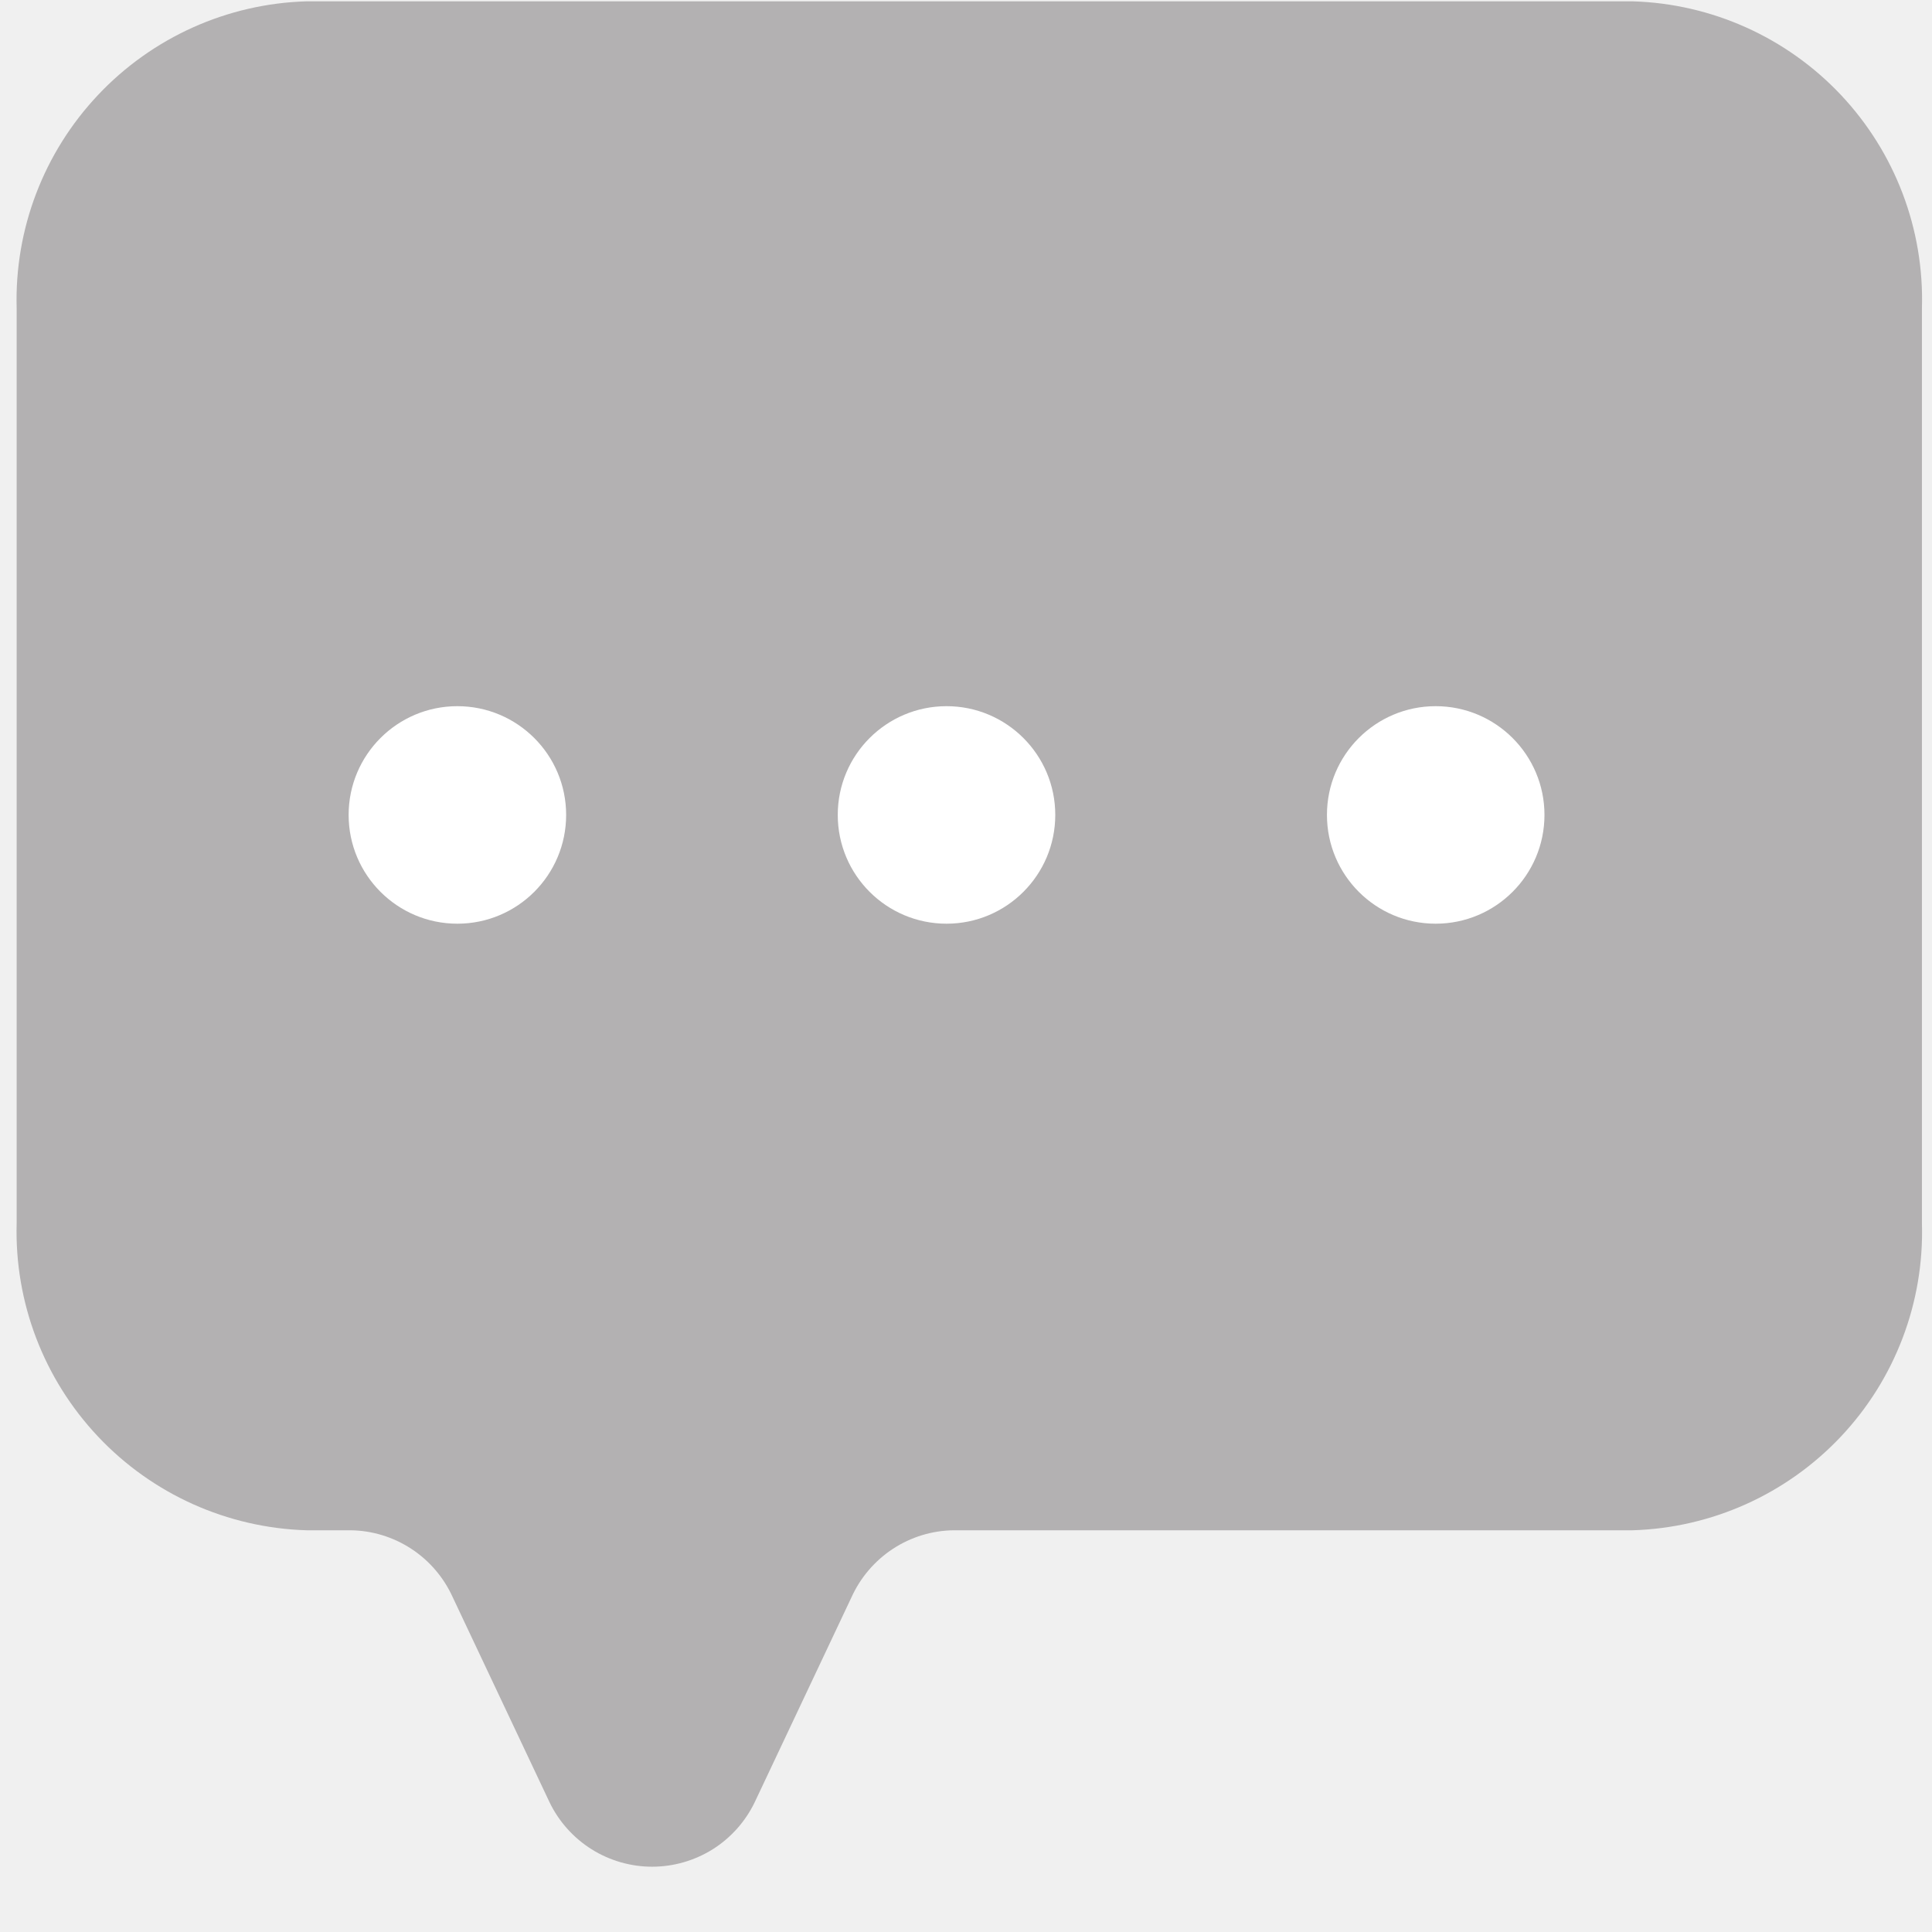
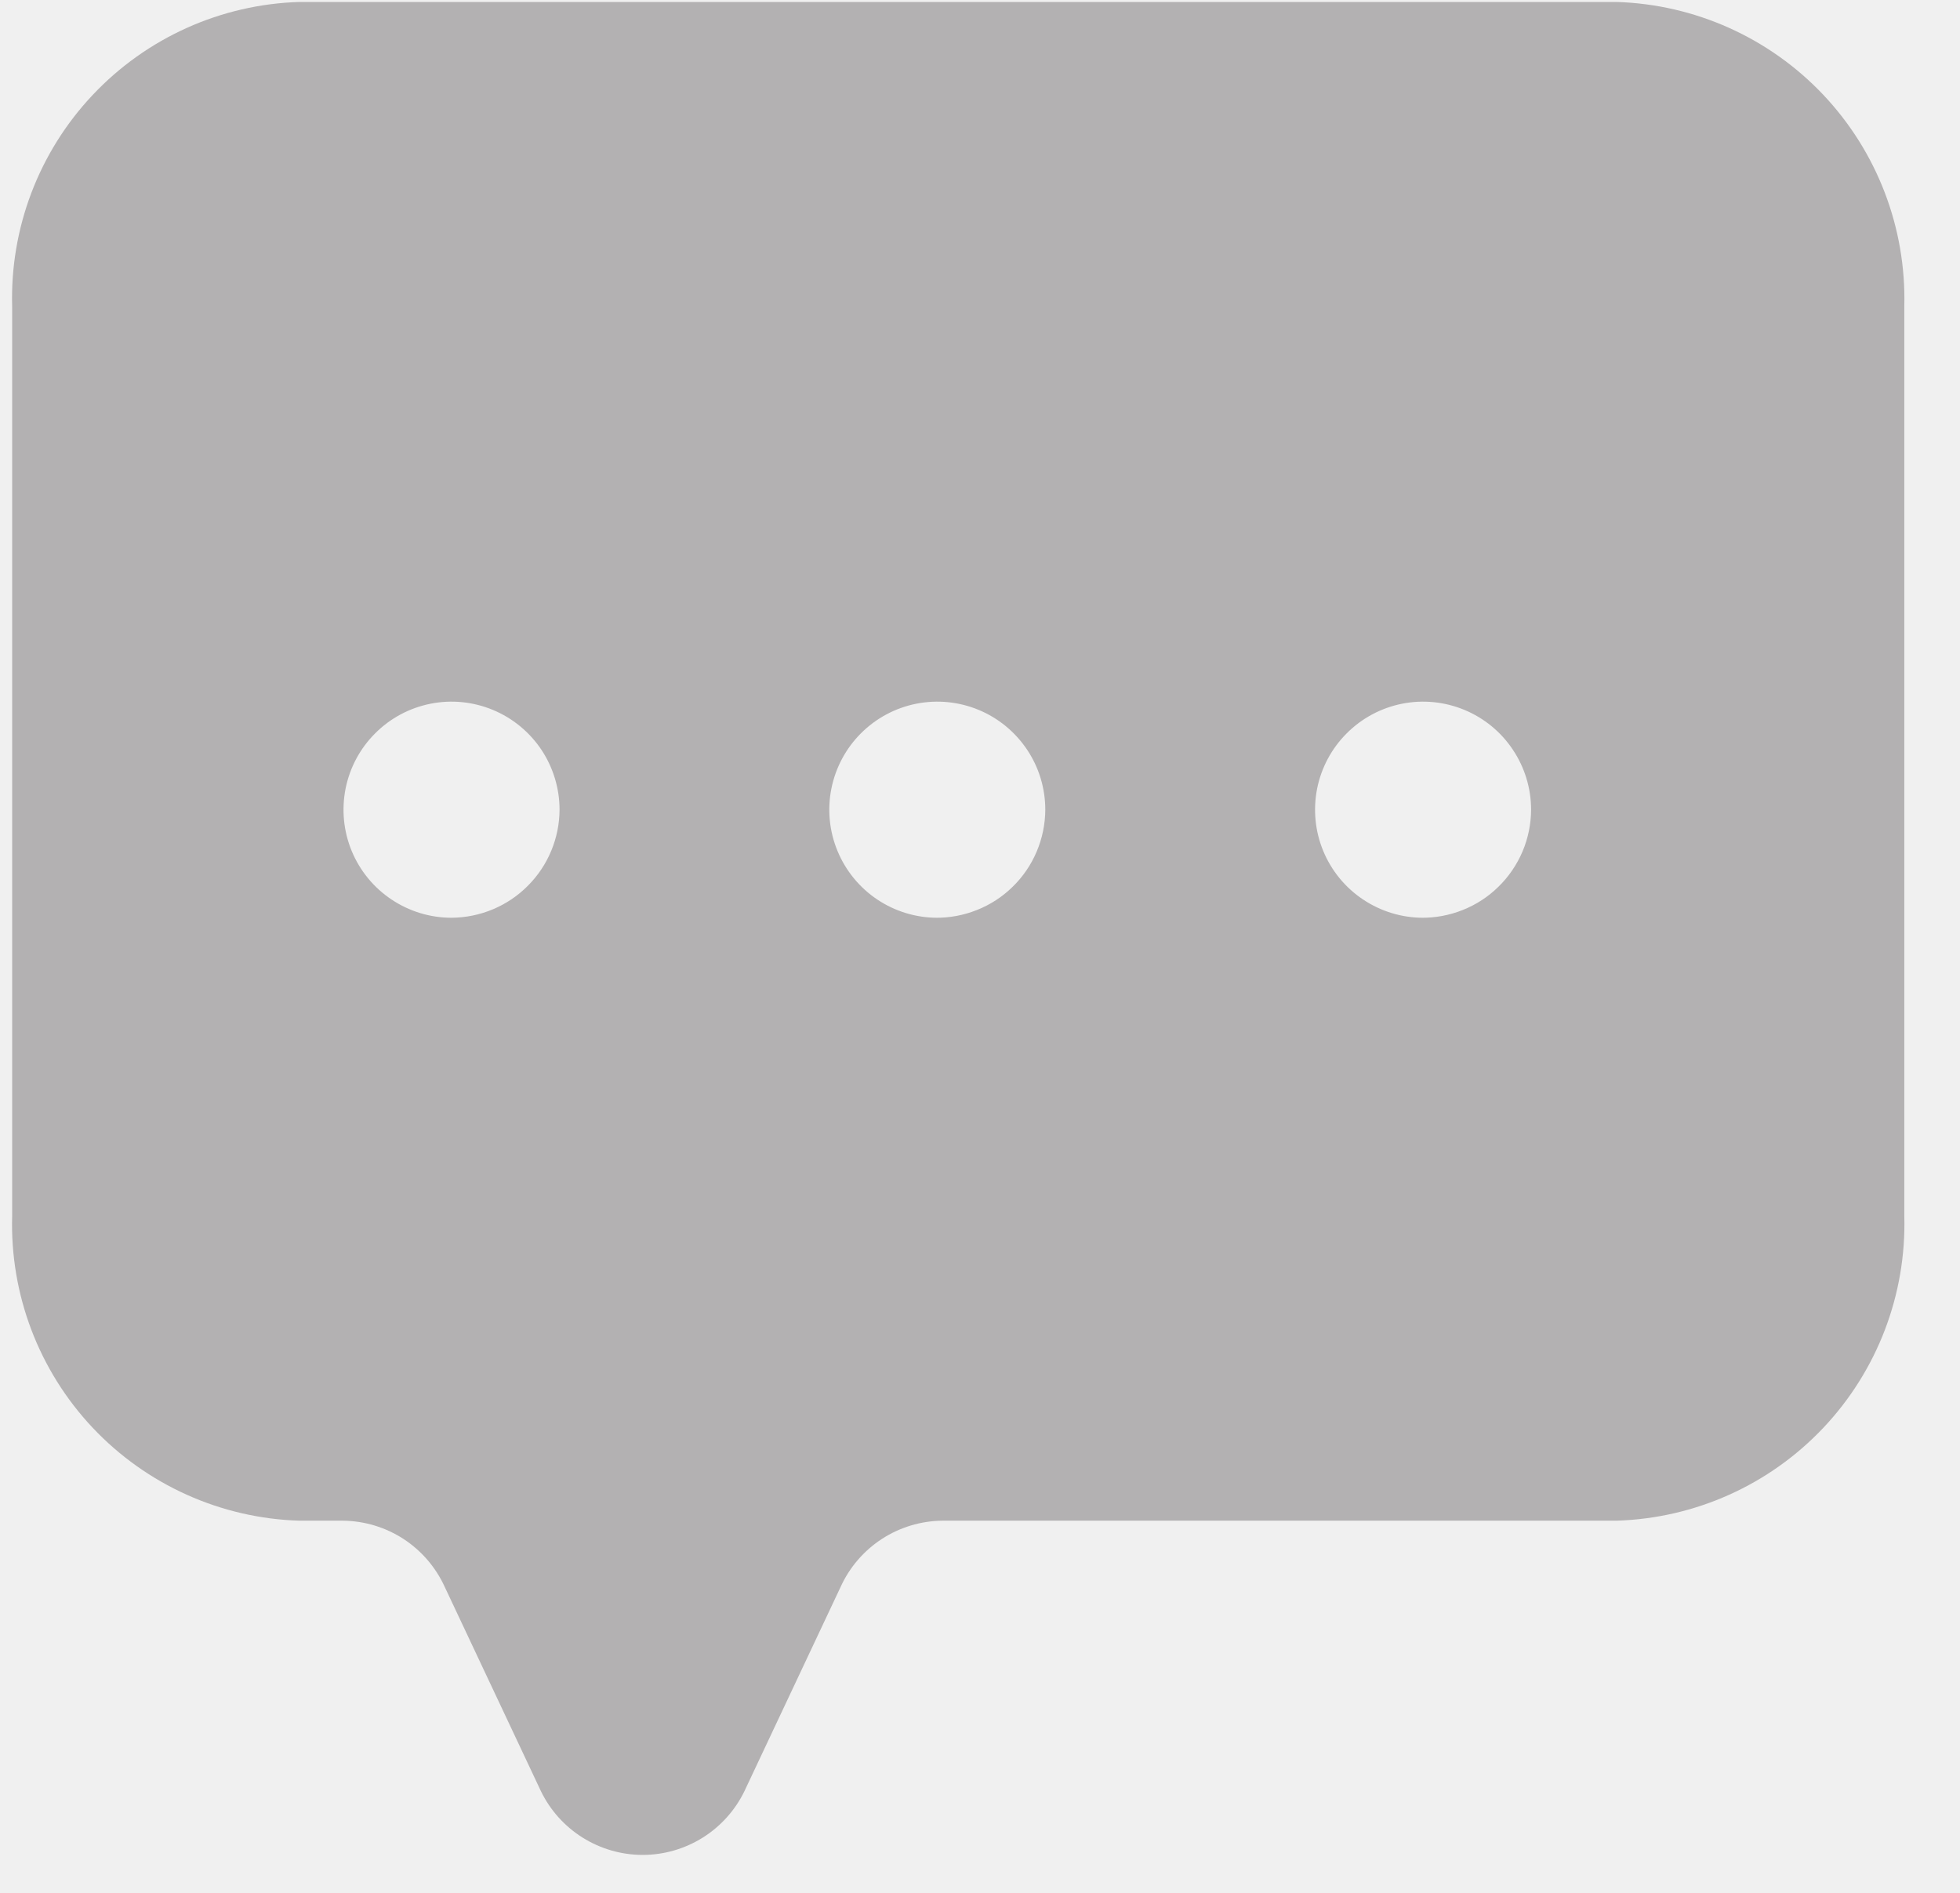
- <svg xmlns="http://www.w3.org/2000/svg" width="29" height="29" viewBox="0 0 29 29" fill="none">
-   <path d="M0.25 4.627V18.362C0.217 19.55 0.657 20.701 1.473 21.565C2.288 22.429 3.413 22.934 4.6 22.97H5.258C5.584 22.973 5.902 23.07 6.175 23.249C6.448 23.428 6.663 23.681 6.797 23.978L8.25 27.055C8.39 27.344 8.609 27.588 8.881 27.759C9.153 27.929 9.468 28.02 9.789 28.02C10.11 28.02 10.425 27.929 10.697 27.759C10.969 27.588 11.187 27.344 11.327 27.055L12.78 23.978C12.914 23.681 13.13 23.428 13.402 23.249C13.675 23.07 13.993 22.973 14.319 22.97H24.507C25.694 22.934 26.818 22.428 27.632 21.564C28.446 20.701 28.884 19.549 28.849 18.362V4.627C28.884 3.44 28.446 2.288 27.632 1.424C26.818 0.561 25.694 0.055 24.507 0.02H4.6C3.413 0.055 2.288 0.56 1.473 1.424C0.657 2.288 0.217 3.439 0.25 4.627Z" fill="#B3B1B2" />
-   <path d="M14.208 13.865C15.109 13.865 15.84 13.134 15.84 12.232C15.84 11.331 15.109 10.6 14.208 10.6C13.306 10.6 12.575 11.331 12.575 12.232C12.575 13.134 13.306 13.865 14.208 13.865Z" fill="white" />
-   <path d="M21.55 13.865C22.452 13.865 23.183 13.134 23.183 12.232C23.183 11.331 22.452 10.6 21.55 10.6C20.648 10.6 19.918 11.331 19.918 12.232C19.918 13.134 20.648 13.865 21.55 13.865Z" fill="white" />
-   <path d="M6.865 13.865C7.767 13.865 8.498 13.134 8.498 12.232C8.498 11.331 7.767 10.6 6.865 10.6C5.964 10.6 5.233 11.331 5.233 12.232C5.233 13.134 5.964 13.865 6.865 13.865Z" fill="white" />
+ <svg xmlns="http://www.w3.org/2000/svg" width="29" height="28" viewBox="0 0 29 28" fill="none">
+   <path d="M23.917 0.029H4.43C3.269 0.064 2.168 0.559 1.371 1.405C0.574 2.25 0.146 3.378 0.18 4.539V17.985C0.146 19.147 0.574 20.274 1.371 21.12C2.168 21.965 3.269 22.46 4.43 22.495H5.074C5.392 22.498 5.703 22.592 5.97 22.765C6.237 22.939 6.448 23.185 6.58 23.474L8.003 26.495C8.14 26.778 8.354 27.016 8.62 27.183C8.887 27.35 9.195 27.439 9.509 27.439C9.823 27.439 10.131 27.35 10.398 27.183C10.664 27.016 10.878 26.778 11.015 26.495L12.438 23.474C12.569 23.185 12.781 22.939 13.048 22.765C13.315 22.592 13.625 22.498 13.944 22.495H23.917C25.079 22.46 26.18 21.966 26.979 21.12C27.777 20.275 28.208 19.148 28.176 17.985V4.531C28.205 3.37 27.774 2.245 26.976 1.401C26.178 0.558 25.078 0.064 23.917 0.029ZM6.681 13.576C6.365 13.576 6.056 13.482 5.793 13.306C5.53 13.131 5.325 12.881 5.204 12.589C5.083 12.297 5.052 11.976 5.113 11.666C5.175 11.356 5.327 11.071 5.551 10.848C5.774 10.624 6.059 10.472 6.369 10.41C6.679 10.348 7 10.38 7.292 10.501C7.584 10.622 7.834 10.827 8.01 11.09C8.185 11.353 8.279 11.662 8.279 11.978C8.277 12.401 8.108 12.806 7.808 13.105C7.509 13.405 7.104 13.573 6.681 13.576ZM13.868 13.576C13.552 13.576 13.243 13.482 12.98 13.306C12.718 13.131 12.513 12.881 12.392 12.589C12.271 12.297 12.239 11.976 12.301 11.666C12.363 11.356 12.515 11.071 12.738 10.848C12.962 10.624 13.246 10.472 13.556 10.41C13.867 10.348 14.188 10.38 14.48 10.501C14.772 10.622 15.021 10.827 15.197 11.09C15.373 11.353 15.466 11.662 15.466 11.978C15.465 12.19 15.422 12.4 15.339 12.596C15.257 12.791 15.136 12.969 14.984 13.117C14.832 13.266 14.653 13.383 14.455 13.461C14.258 13.54 14.047 13.579 13.835 13.576H13.868ZM21.056 13.576C20.74 13.576 20.431 13.482 20.168 13.306C19.905 13.131 19.7 12.881 19.579 12.589C19.458 12.297 19.427 11.976 19.488 11.666C19.55 11.356 19.702 11.071 19.926 10.848C20.149 10.624 20.434 10.472 20.744 10.41C21.054 10.348 21.375 10.38 21.667 10.501C21.959 10.622 22.209 10.827 22.384 11.09C22.56 11.353 22.654 11.662 22.654 11.978C22.653 12.19 22.61 12.4 22.527 12.596C22.444 12.791 22.323 12.969 22.171 13.117C22.02 13.266 21.84 13.383 21.643 13.461C21.445 13.54 21.235 13.579 21.022 13.576H21.056Z" fill="#B3B1B2" />
</svg>
